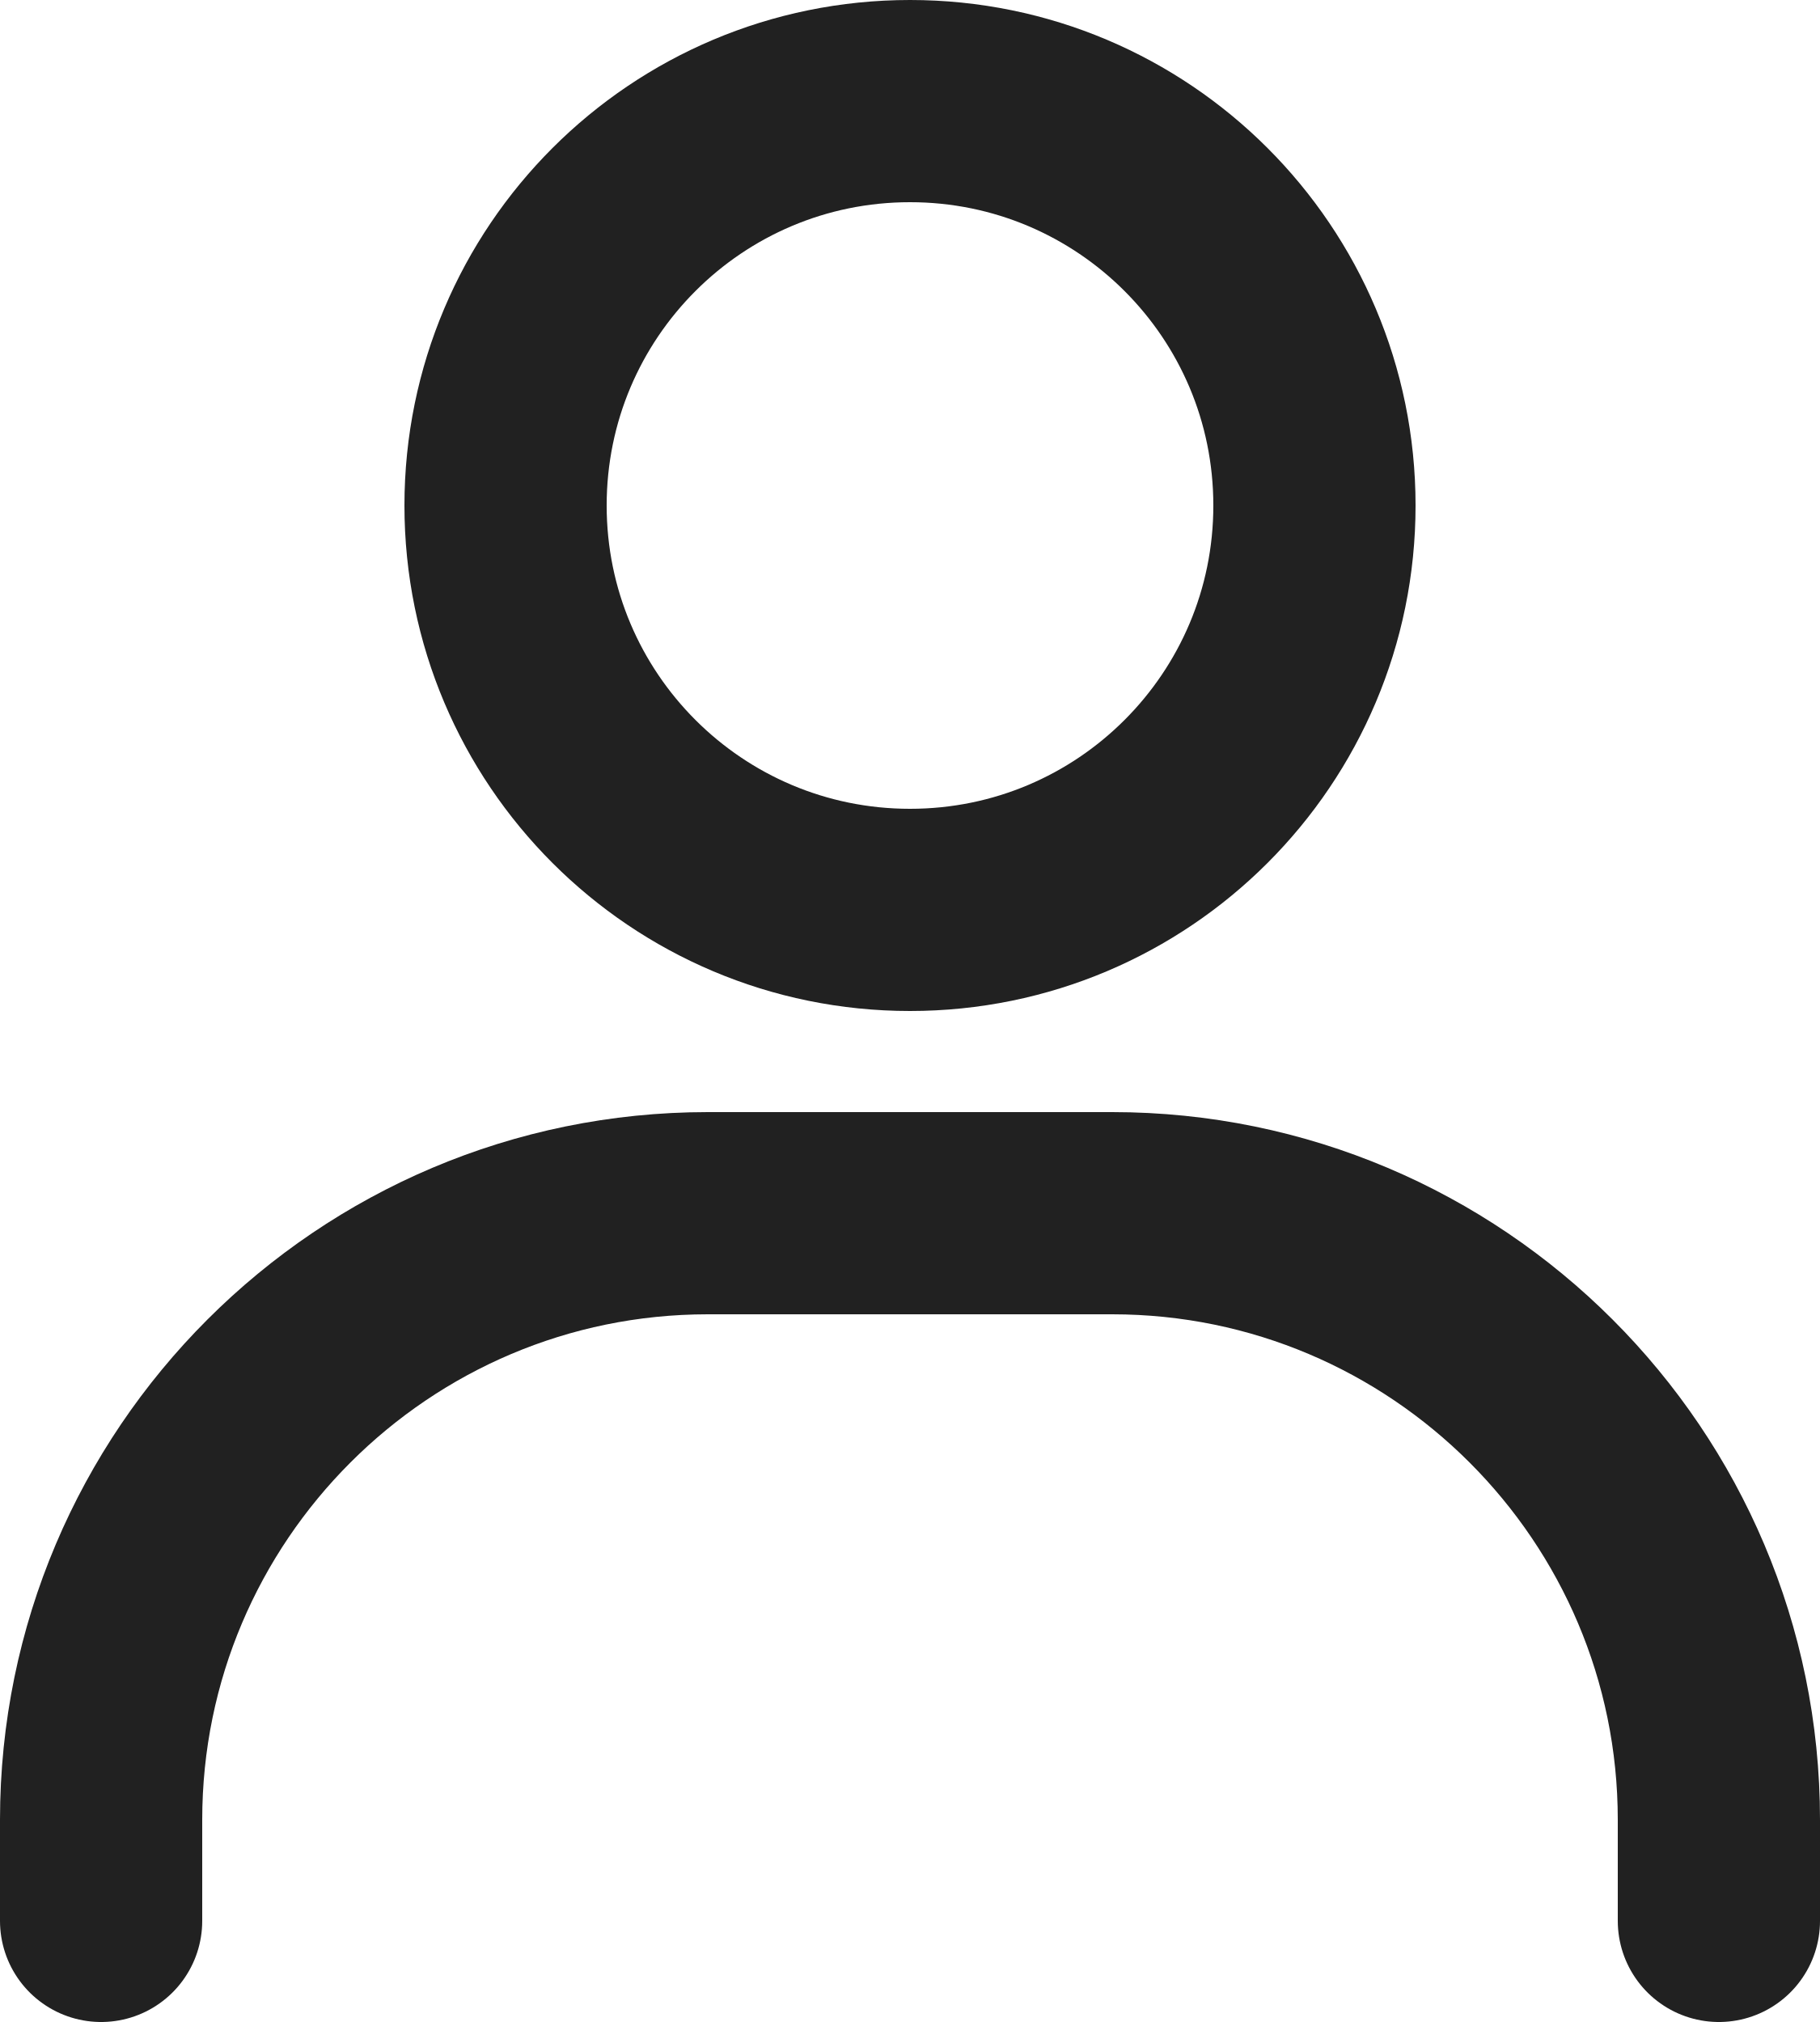
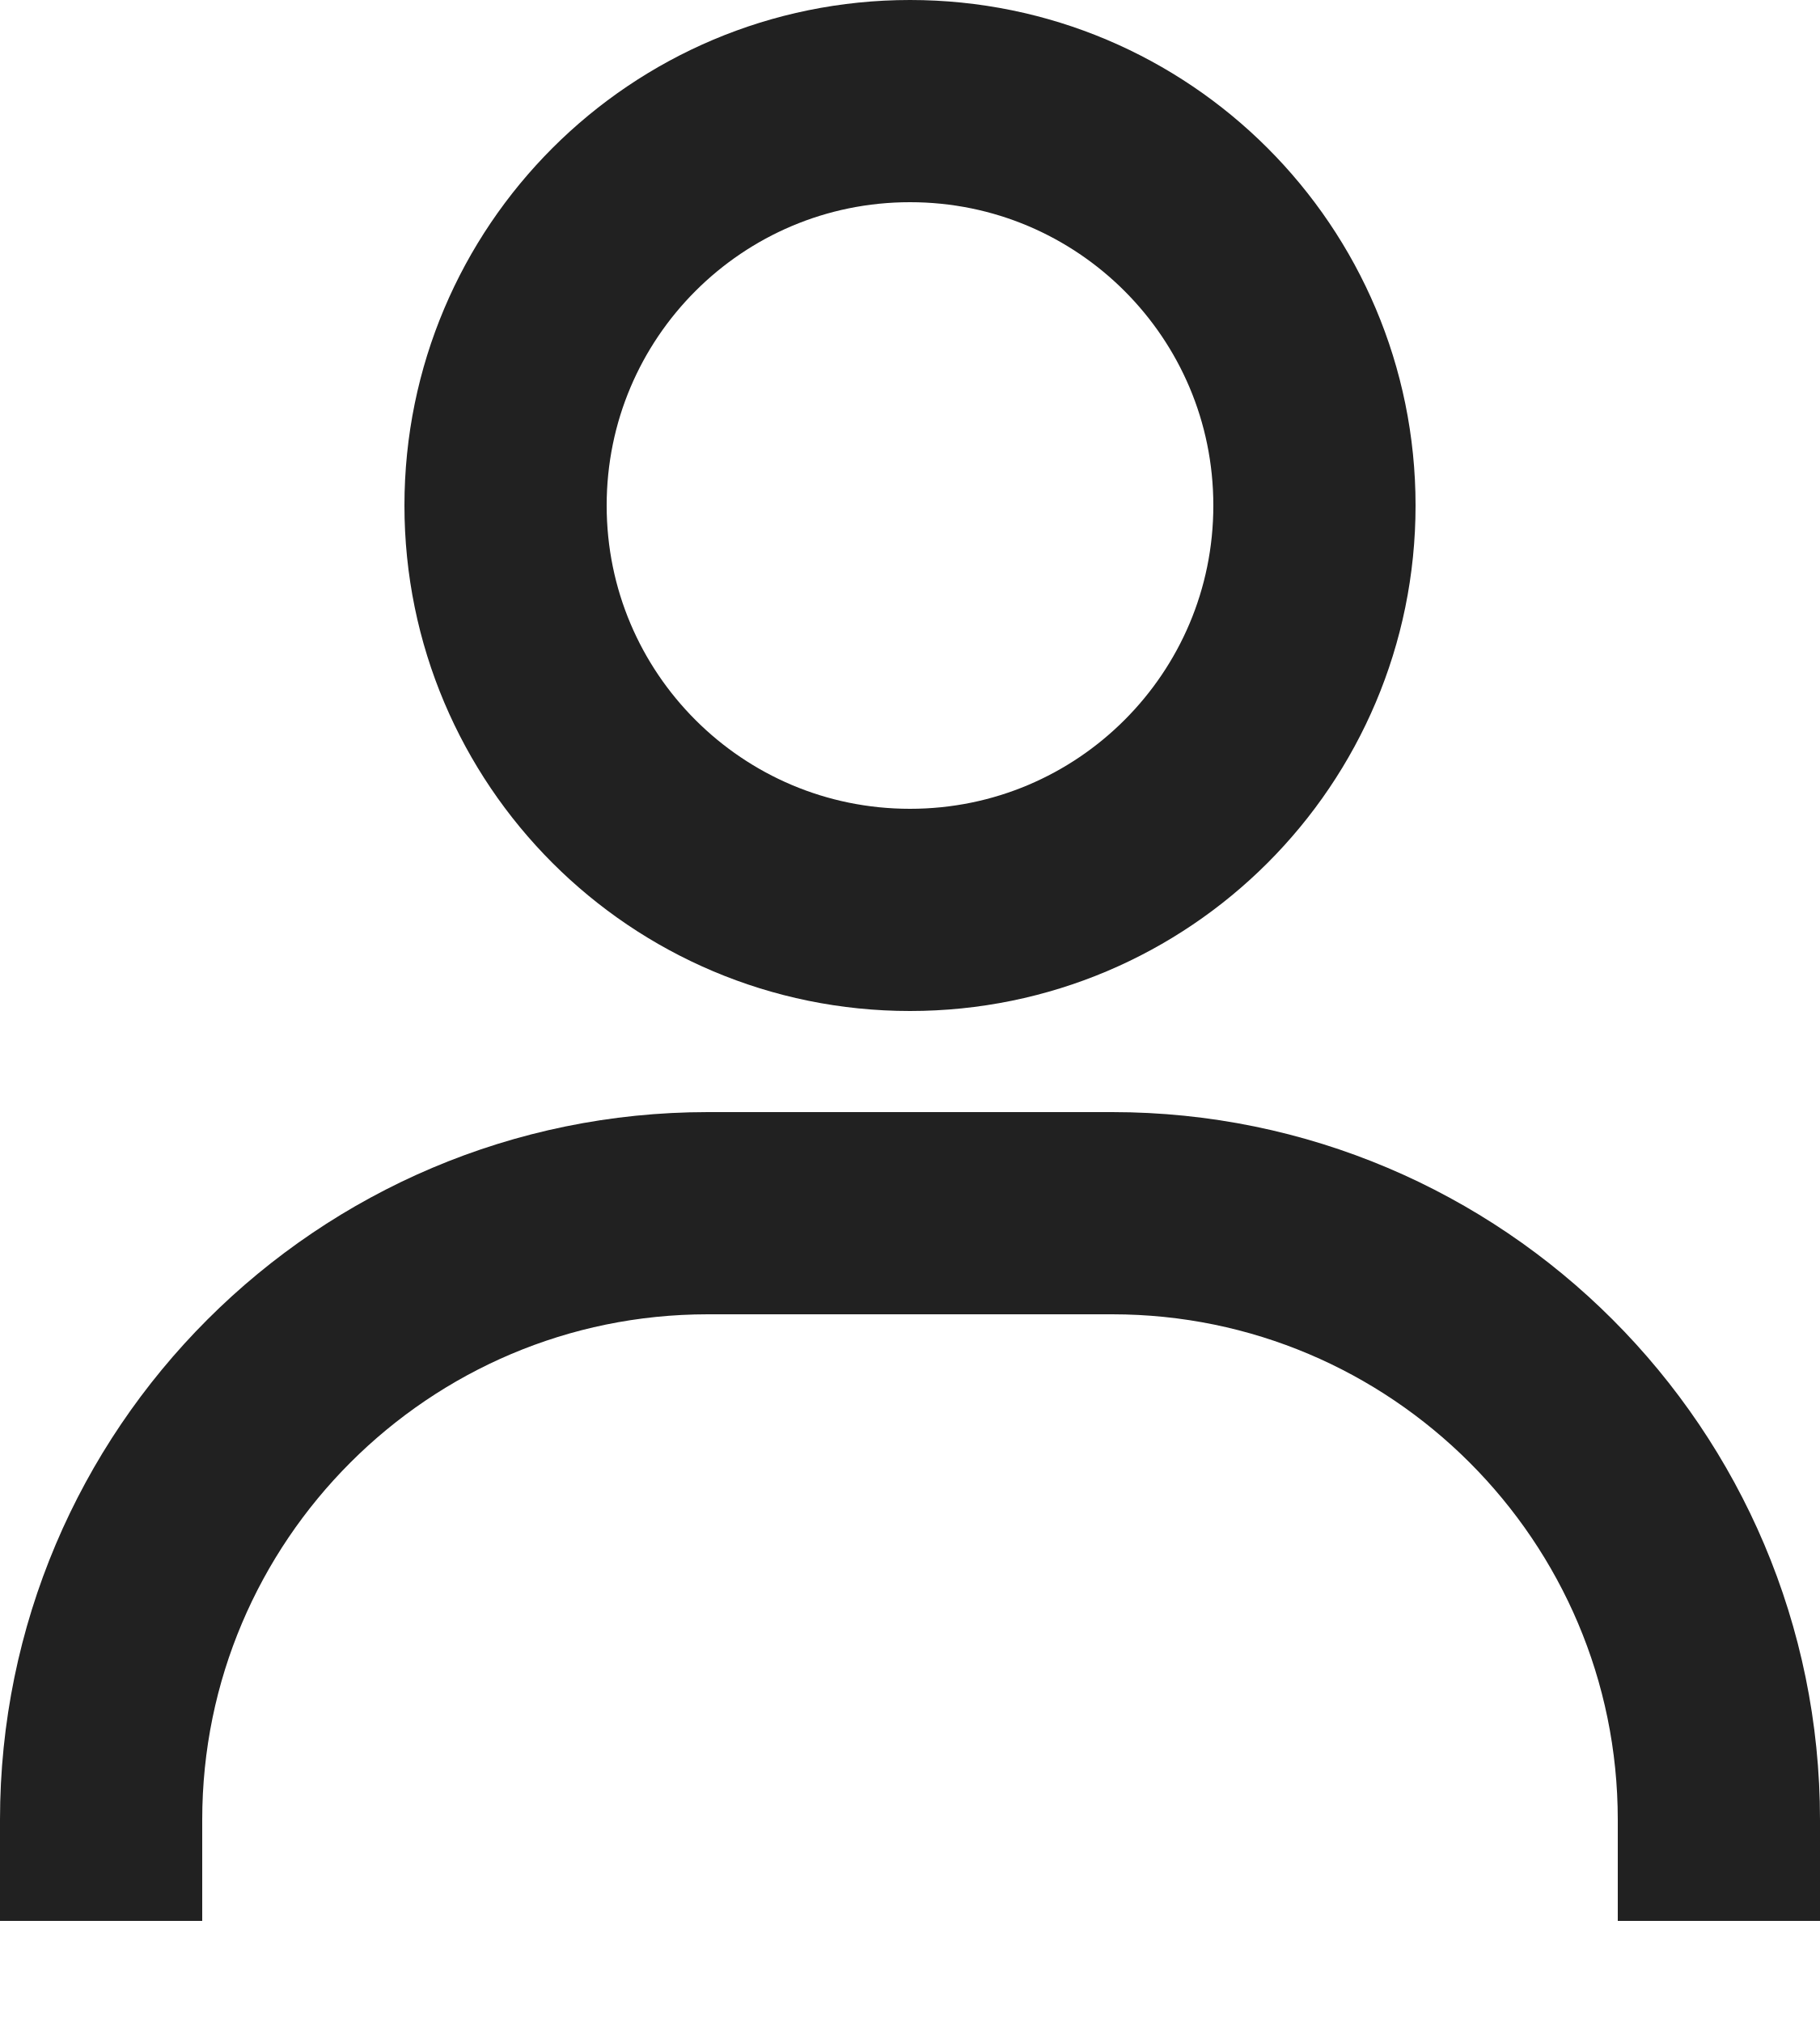
<svg xmlns="http://www.w3.org/2000/svg" width="18" height="20" viewBox="0 0 18 20" fill="none">
  <g id="Group">
-     <path id="Vector" d="M1 19V18C1 14.69 3.69 12 7 12H11C14.31 12 17 14.69 17 18V19" stroke="black" stroke-opacity="0.87" stroke-width="2" stroke-linecap="round" stroke-linejoin="round" />
-     <path id="Vector_2" d="M9 9C6.79 9 5 7.21 5 5C5 2.79 6.79 1 9 1C11.21 1 13 2.79 13 5C13 7.21 11.21 9 9 9Z" stroke="black" stroke-opacity="0.87" stroke-width="2" stroke-linecap="round" stroke-linejoin="round" />
+     <path id="Vector" d="M1 19V18C1 14.69 3.69 12 7 12H11C14.31 12 17 14.69 17 18V19" stroke="black" stroke-opacity="0.87" stroke-width="2" strokeLinecap="round" stroke-linejoin="round" />
+     <path id="Vector_2" d="M9 9C6.79 9 5 7.21 5 5C5 2.79 6.79 1 9 1C11.21 1 13 2.79 13 5C13 7.21 11.21 9 9 9Z" stroke="black" stroke-opacity="0.87" stroke-width="2" strokeLinecap="round" stroke-linejoin="round" />
  </g>
</svg>
